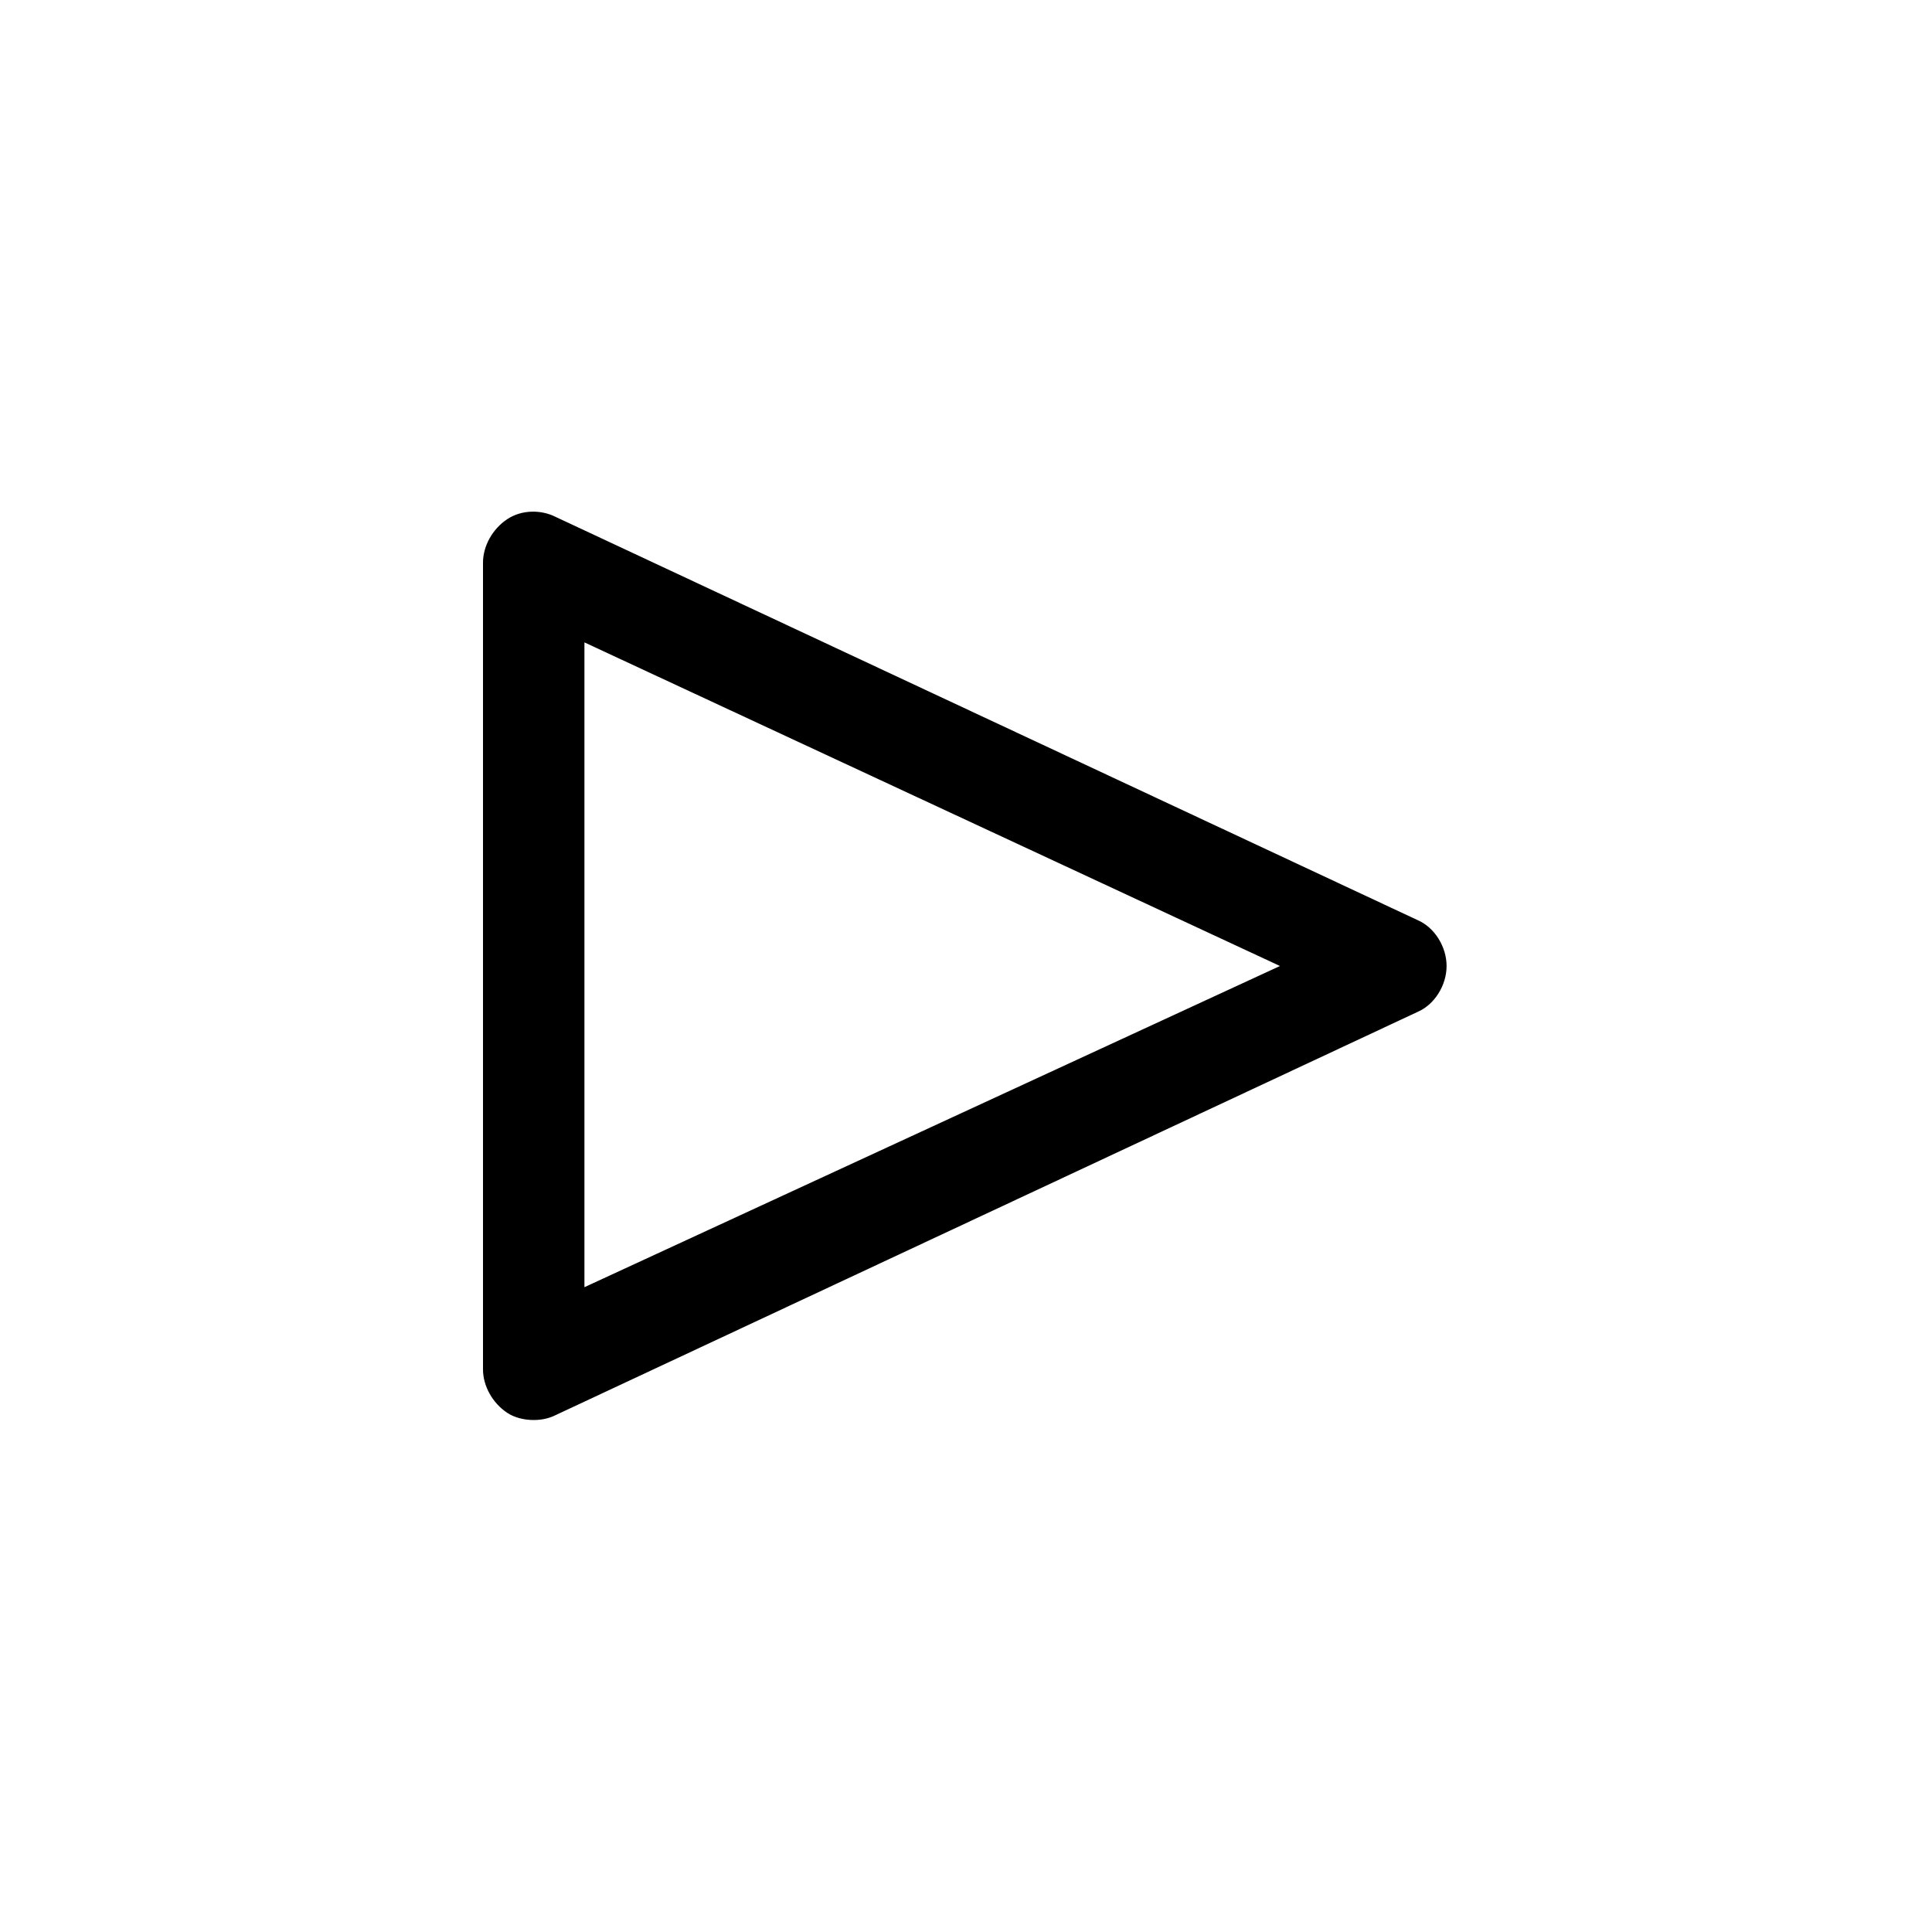
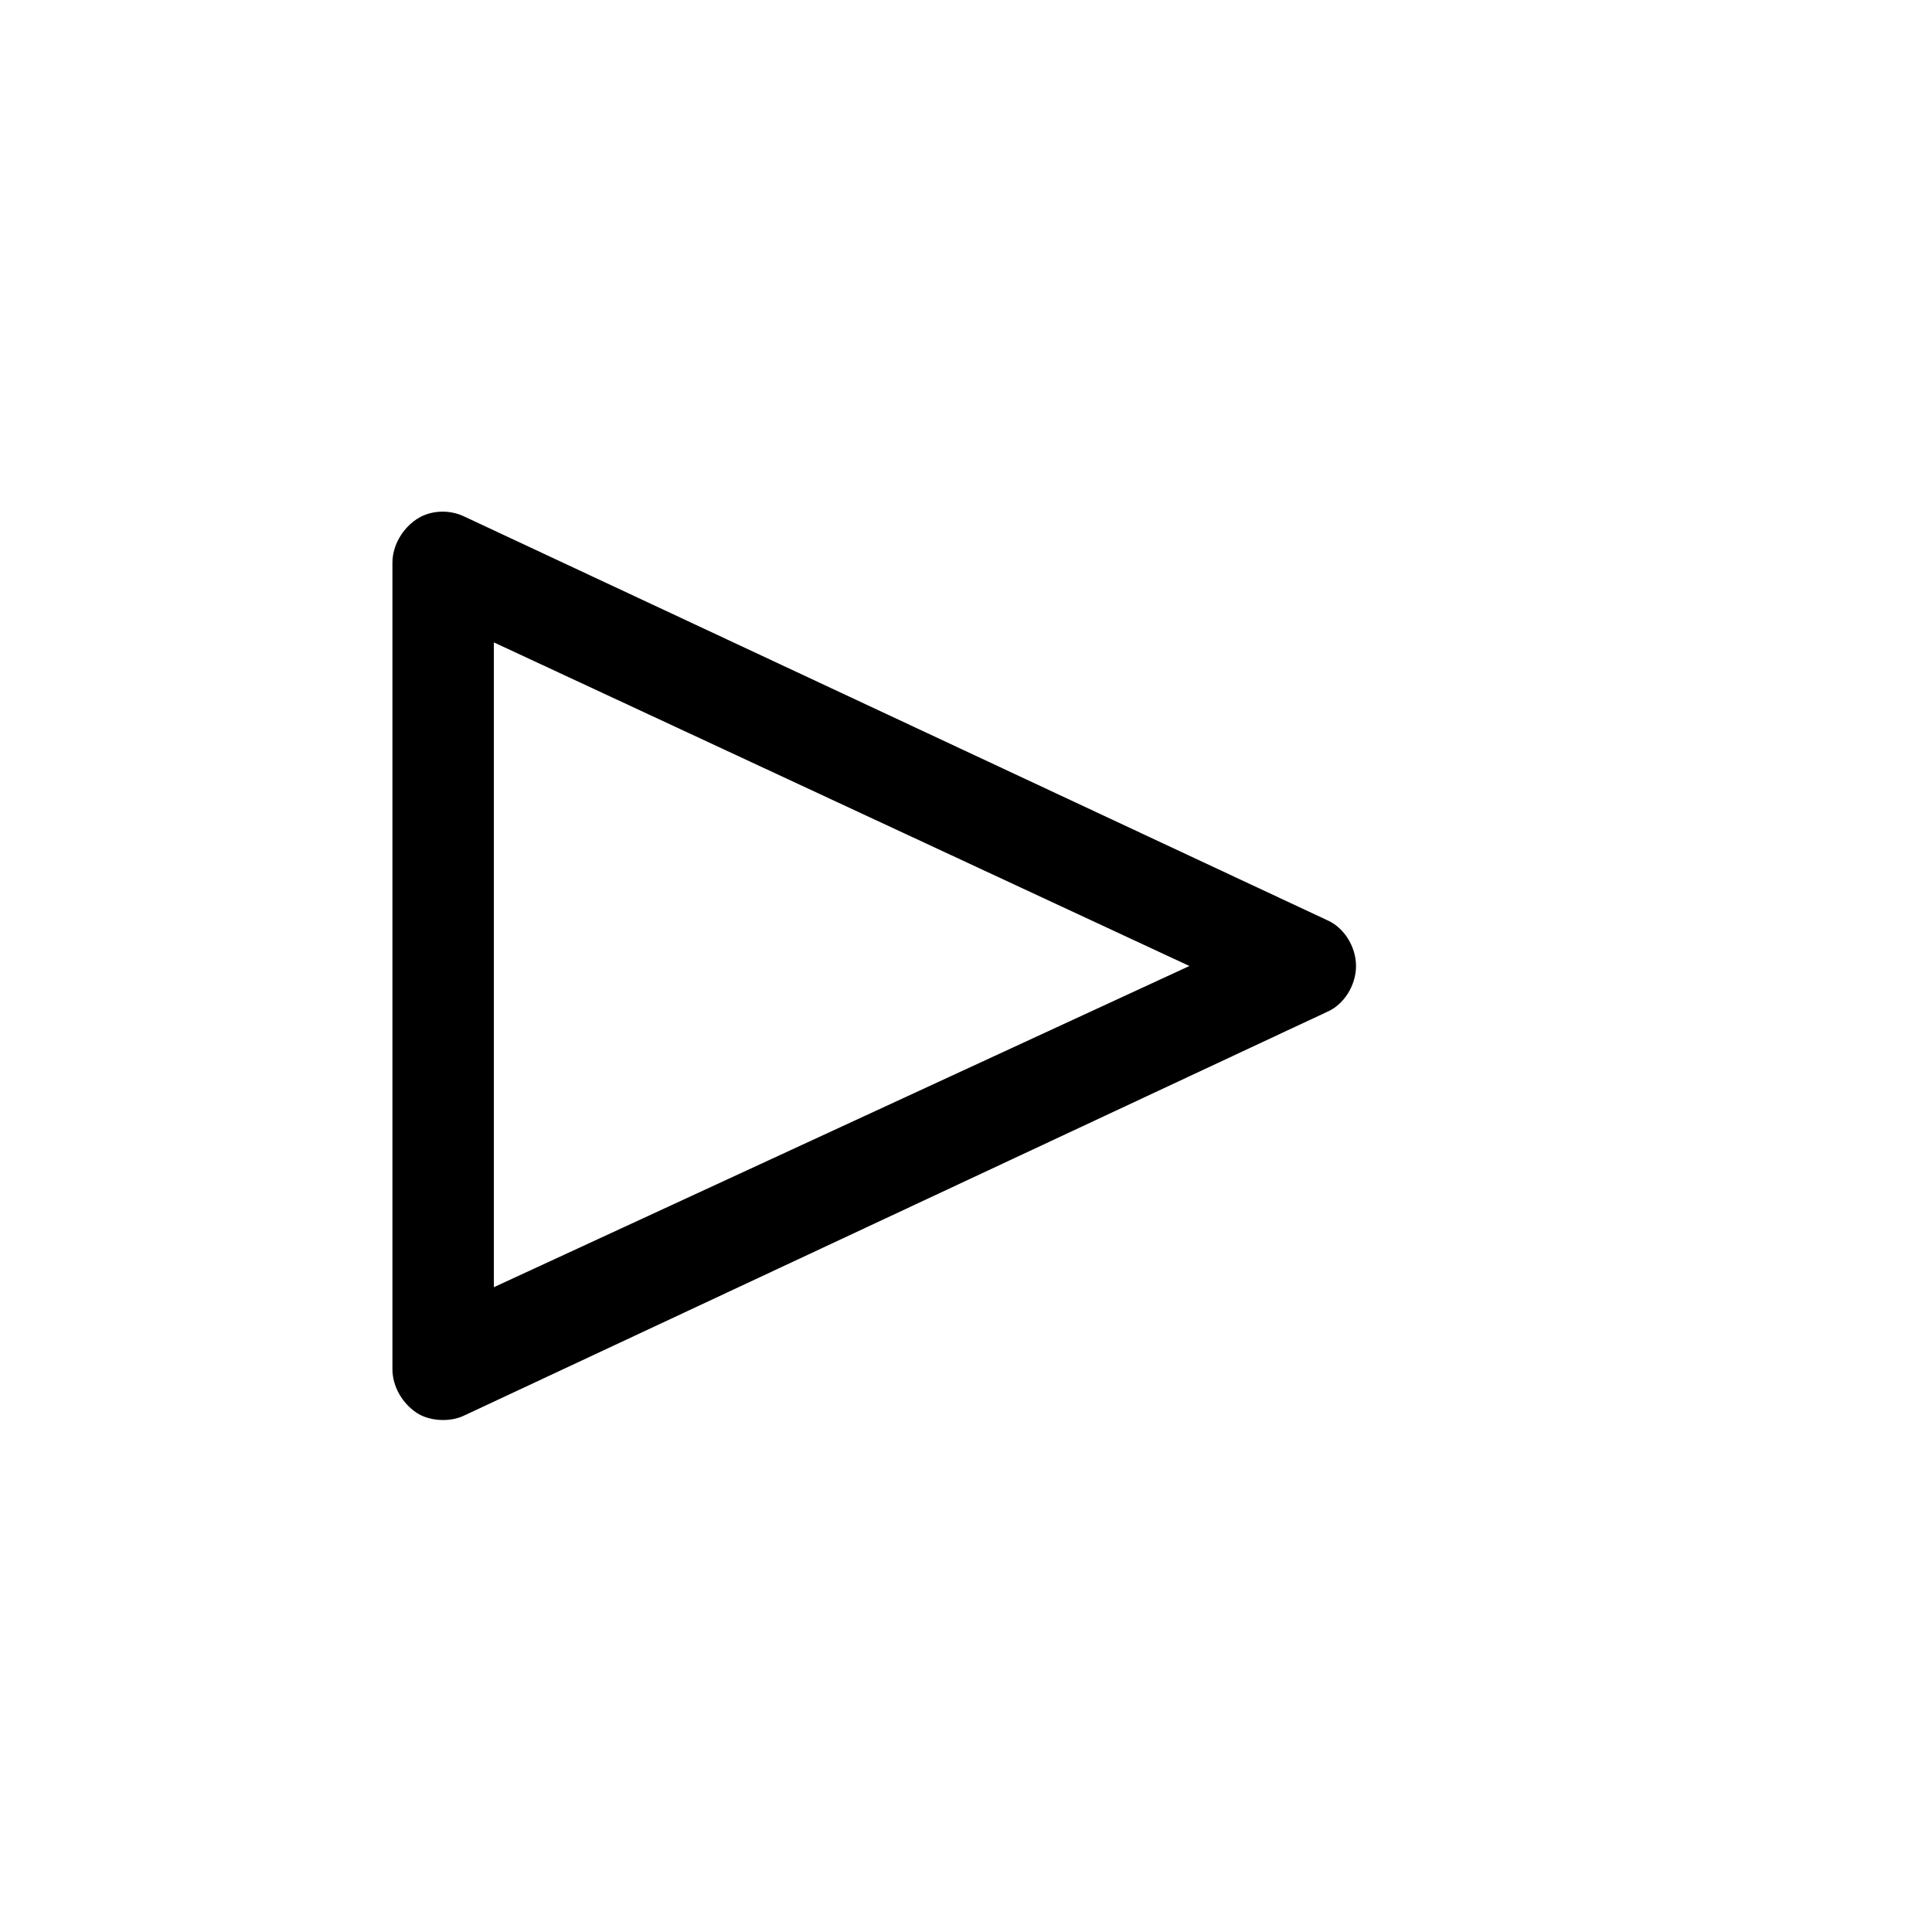
- <svg xmlns="http://www.w3.org/2000/svg" fill="#000000" width="800px" height="800px" viewBox="-8 0 32 32" version="1.1">
-   <path d="M0.84 23.52c-0.16 0-0.32-0.040-0.44-0.12-0.24-0.16-0.4-0.44-0.4-0.72v-13.36c0-0.28 0.16-0.56 0.4-0.72s0.56-0.16 0.8-0.040l14.28 6.68c0.28 0.12 0.48 0.44 0.48 0.76s-0.2 0.64-0.48 0.76l-14.28 6.68c-0.080 0.040-0.2 0.080-0.36 0.080zM1.68 10.64v10.68l11.52-5.32-11.52-5.36z" />
+ <svg xmlns="http://www.w3.org/2000/svg" fill="none" width="800px" height="800px" viewBox="-6.5 0 32 32" version="1.1" class="black-fill">
+   <path d="M0.84 23.52c-0.16 0-0.32-0.040-0.44-0.12-0.24-0.16-0.4-0.44-0.4-0.72v-13.36c0-0.28 0.16-0.56 0.4-0.72s0.56-0.16 0.8-0.040l14.28 6.68c0.28 0.12 0.48 0.44 0.48 0.76s-0.2 0.64-0.48 0.76l-14.28 6.68c-0.080 0.040-0.2 0.080-0.36 0.080zM1.68 10.64v10.68l11.52-5.32-11.52-5.36z" fill="#000000" />
</svg>
